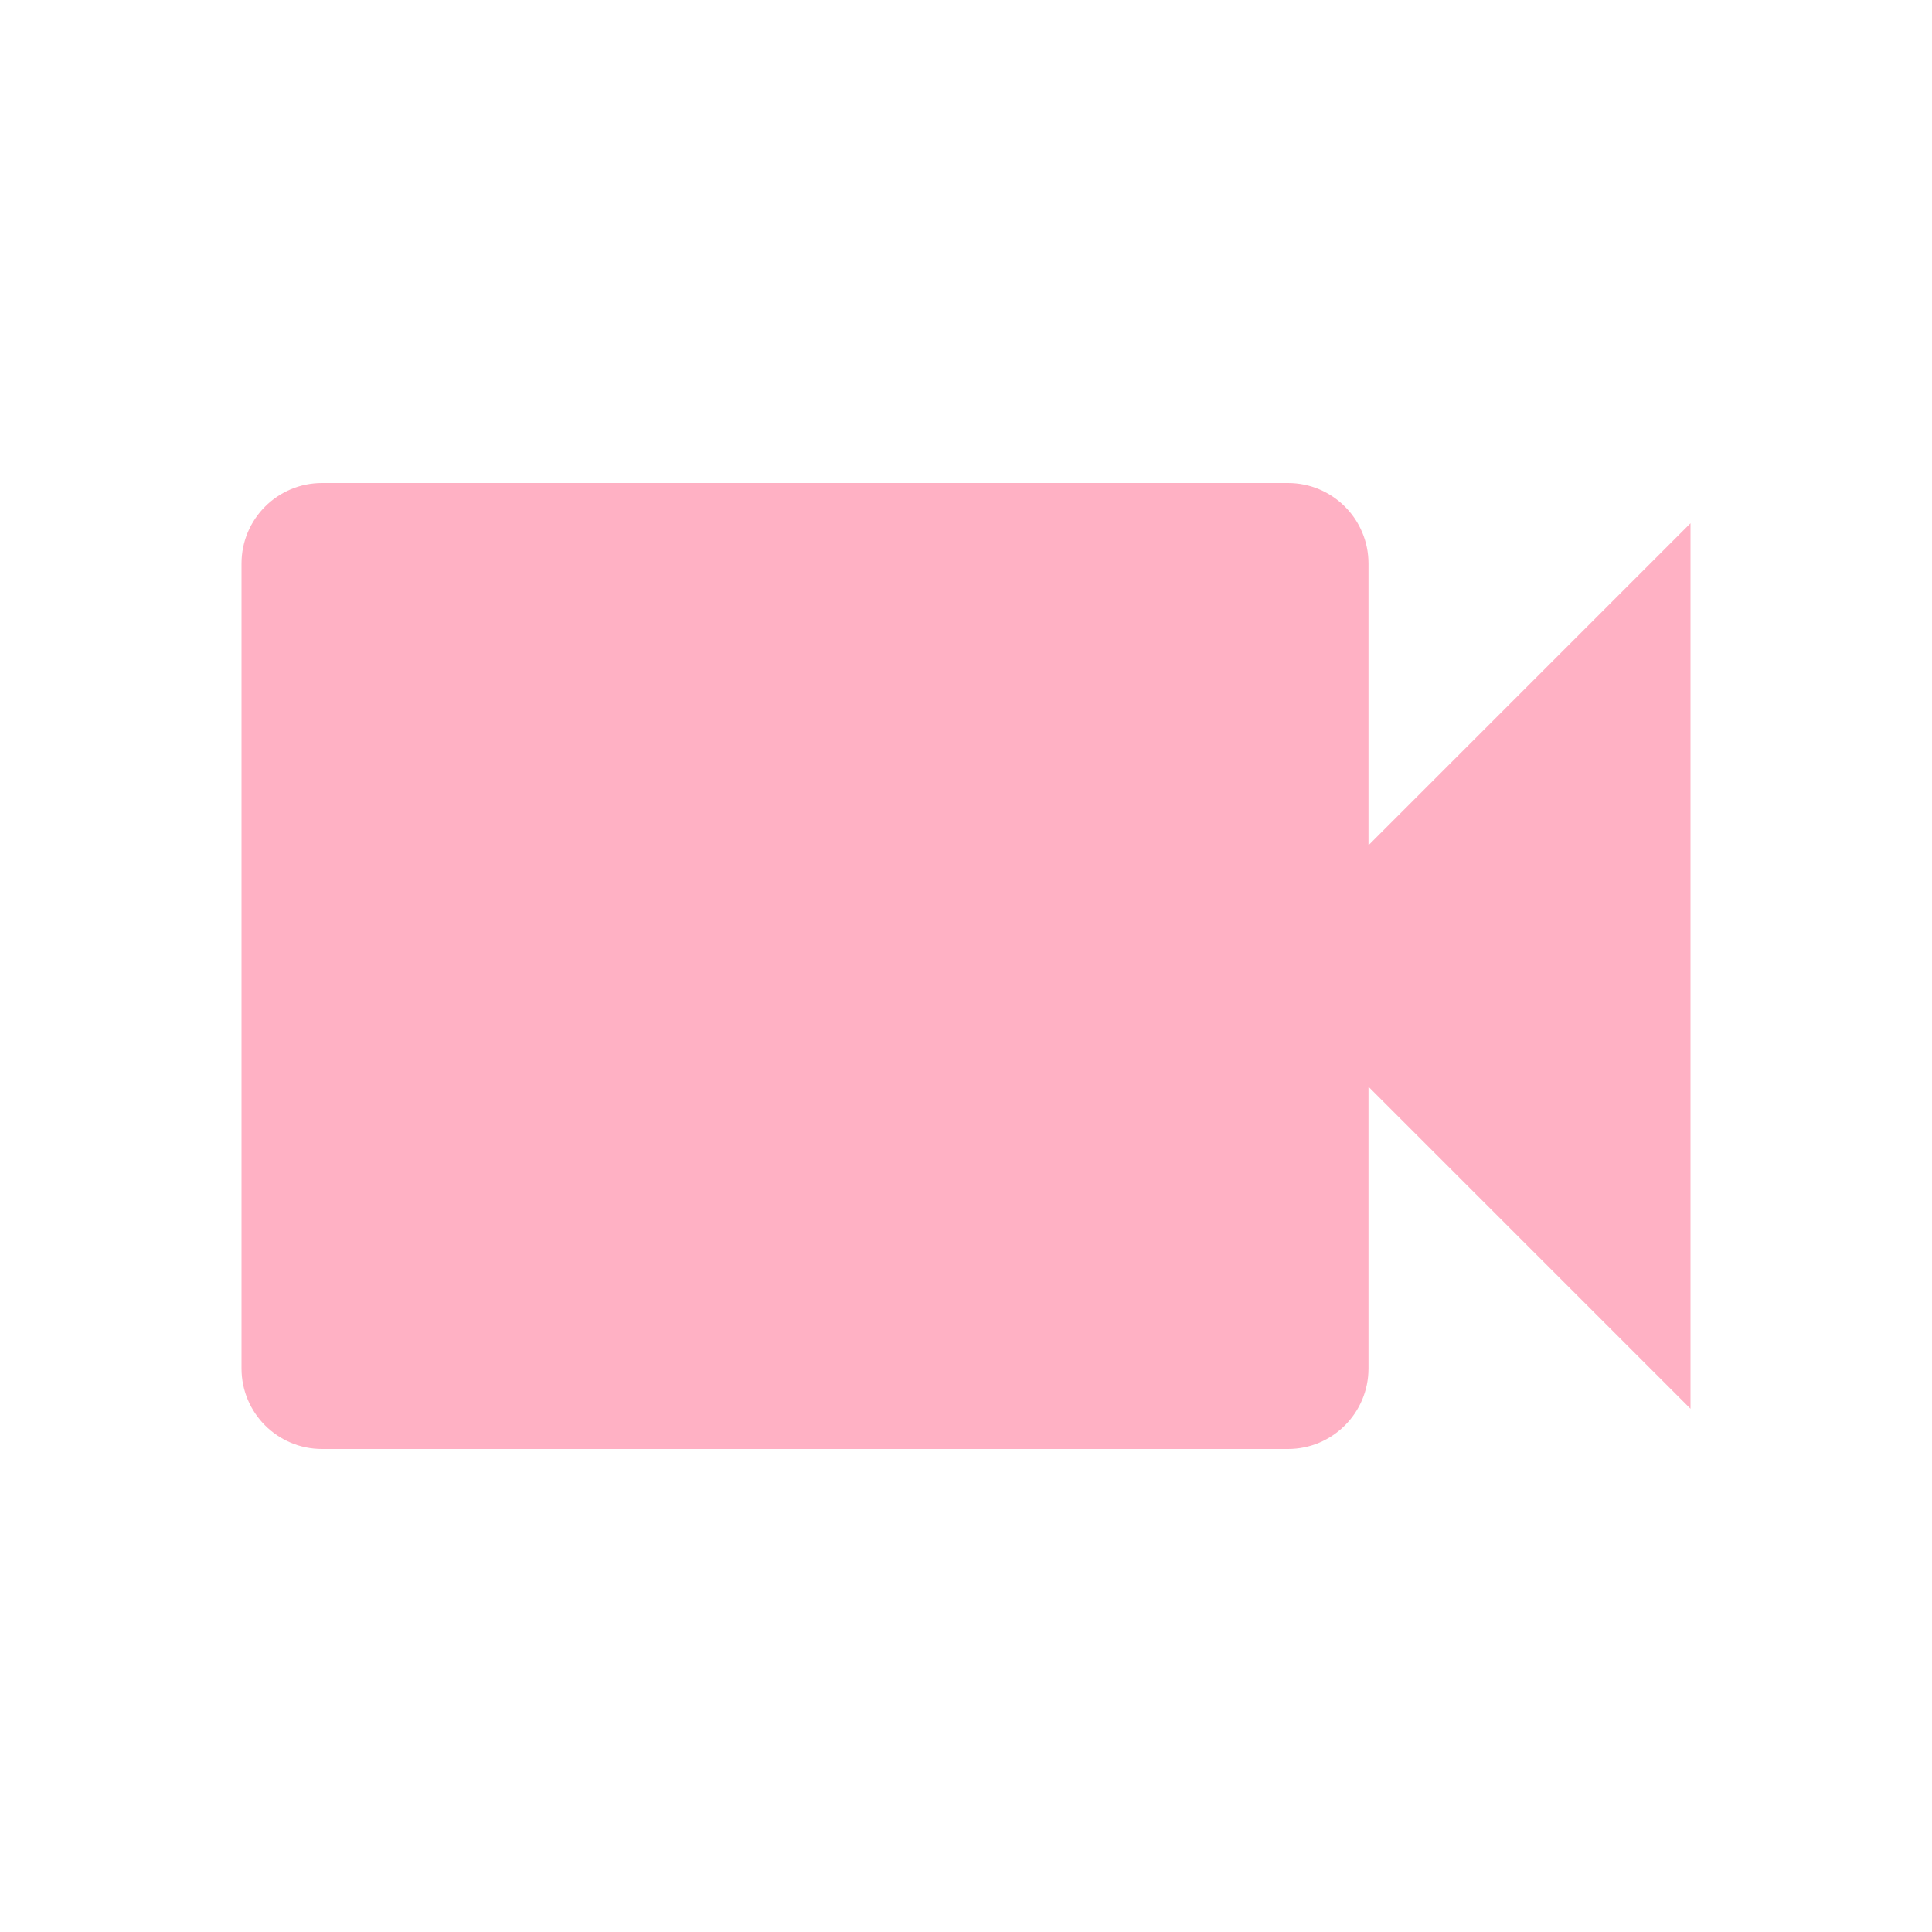
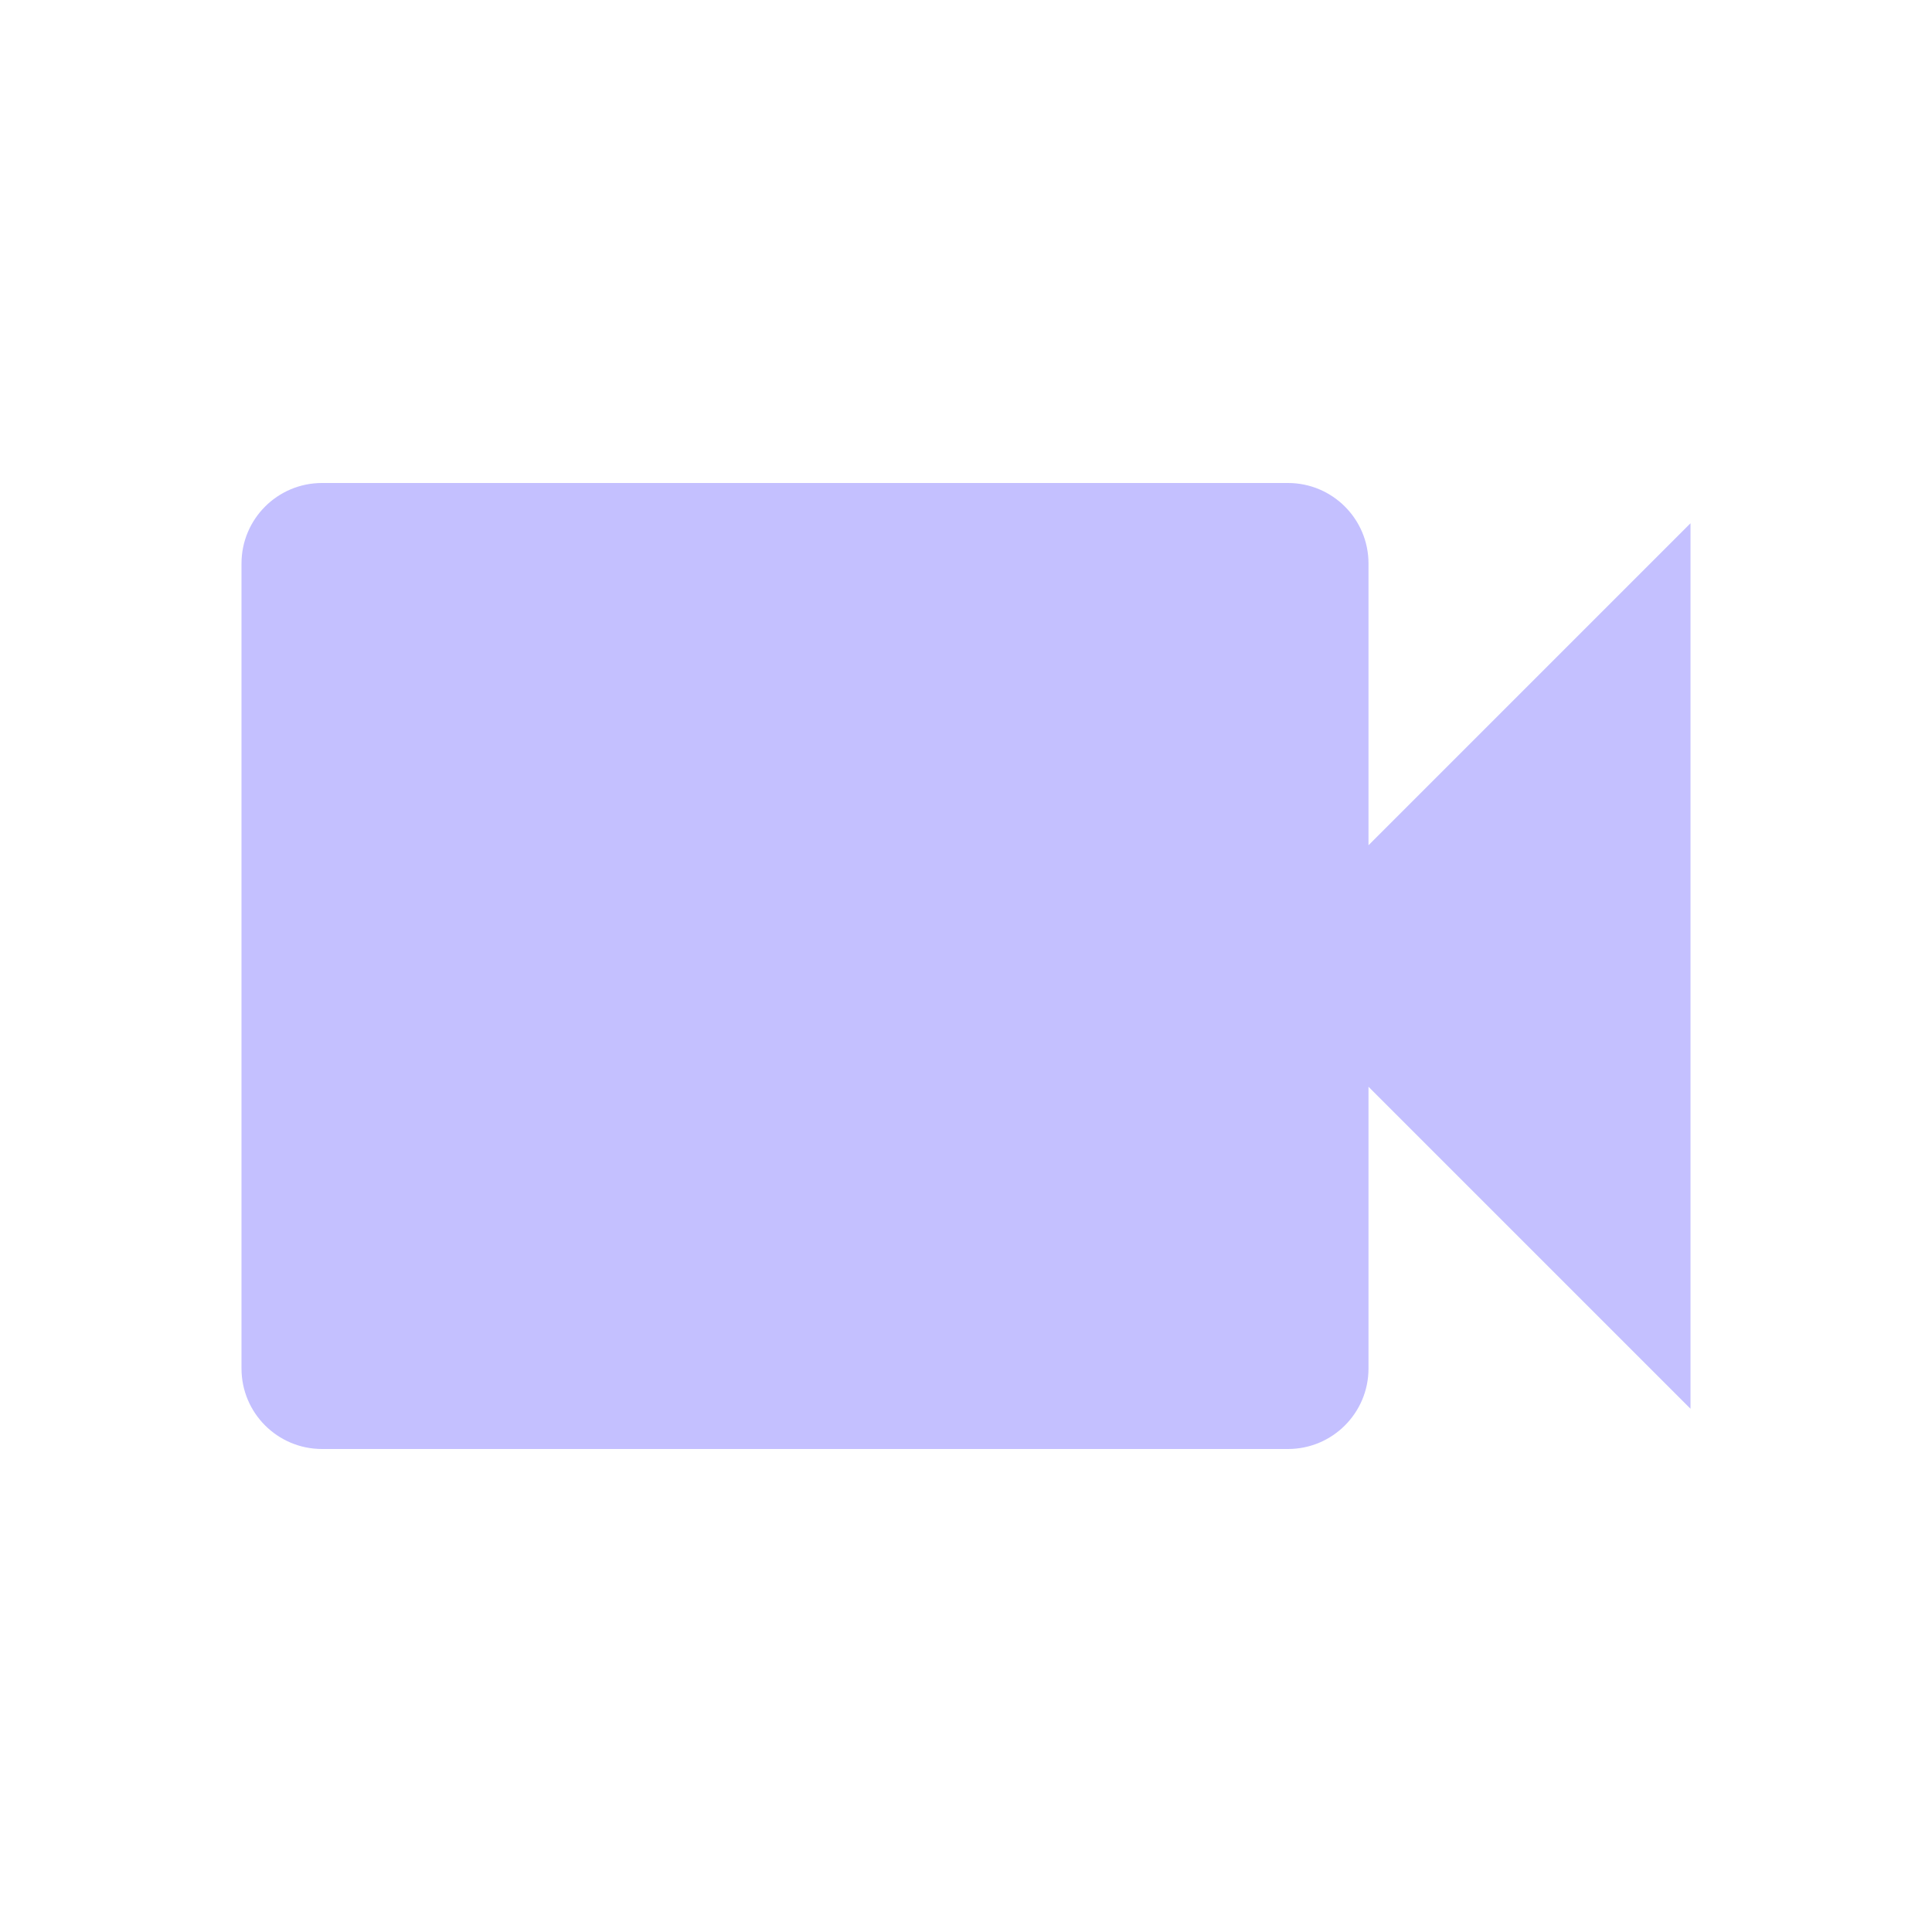
- <svg xmlns="http://www.w3.org/2000/svg" fill="#FFB1C4" preserveAspectRatio="xMidYMid meet" id="mdi-video" viewBox="0 0 24 24">
+ <svg xmlns="http://www.w3.org/2000/svg" fill="#C4C0FF" preserveAspectRatio="xMidYMid meet" id="mdi-video" viewBox="0 0 24 24">
  <path d="M17,10.5V7A1,1 0 0,0 16,6H4A1,1 0 0,0 3,7V17A1,1 0 0,0 4,18H16A1,1 0 0,0 17,17V13.5L21,17.5V6.5L17,10.5Z" />
</svg>
